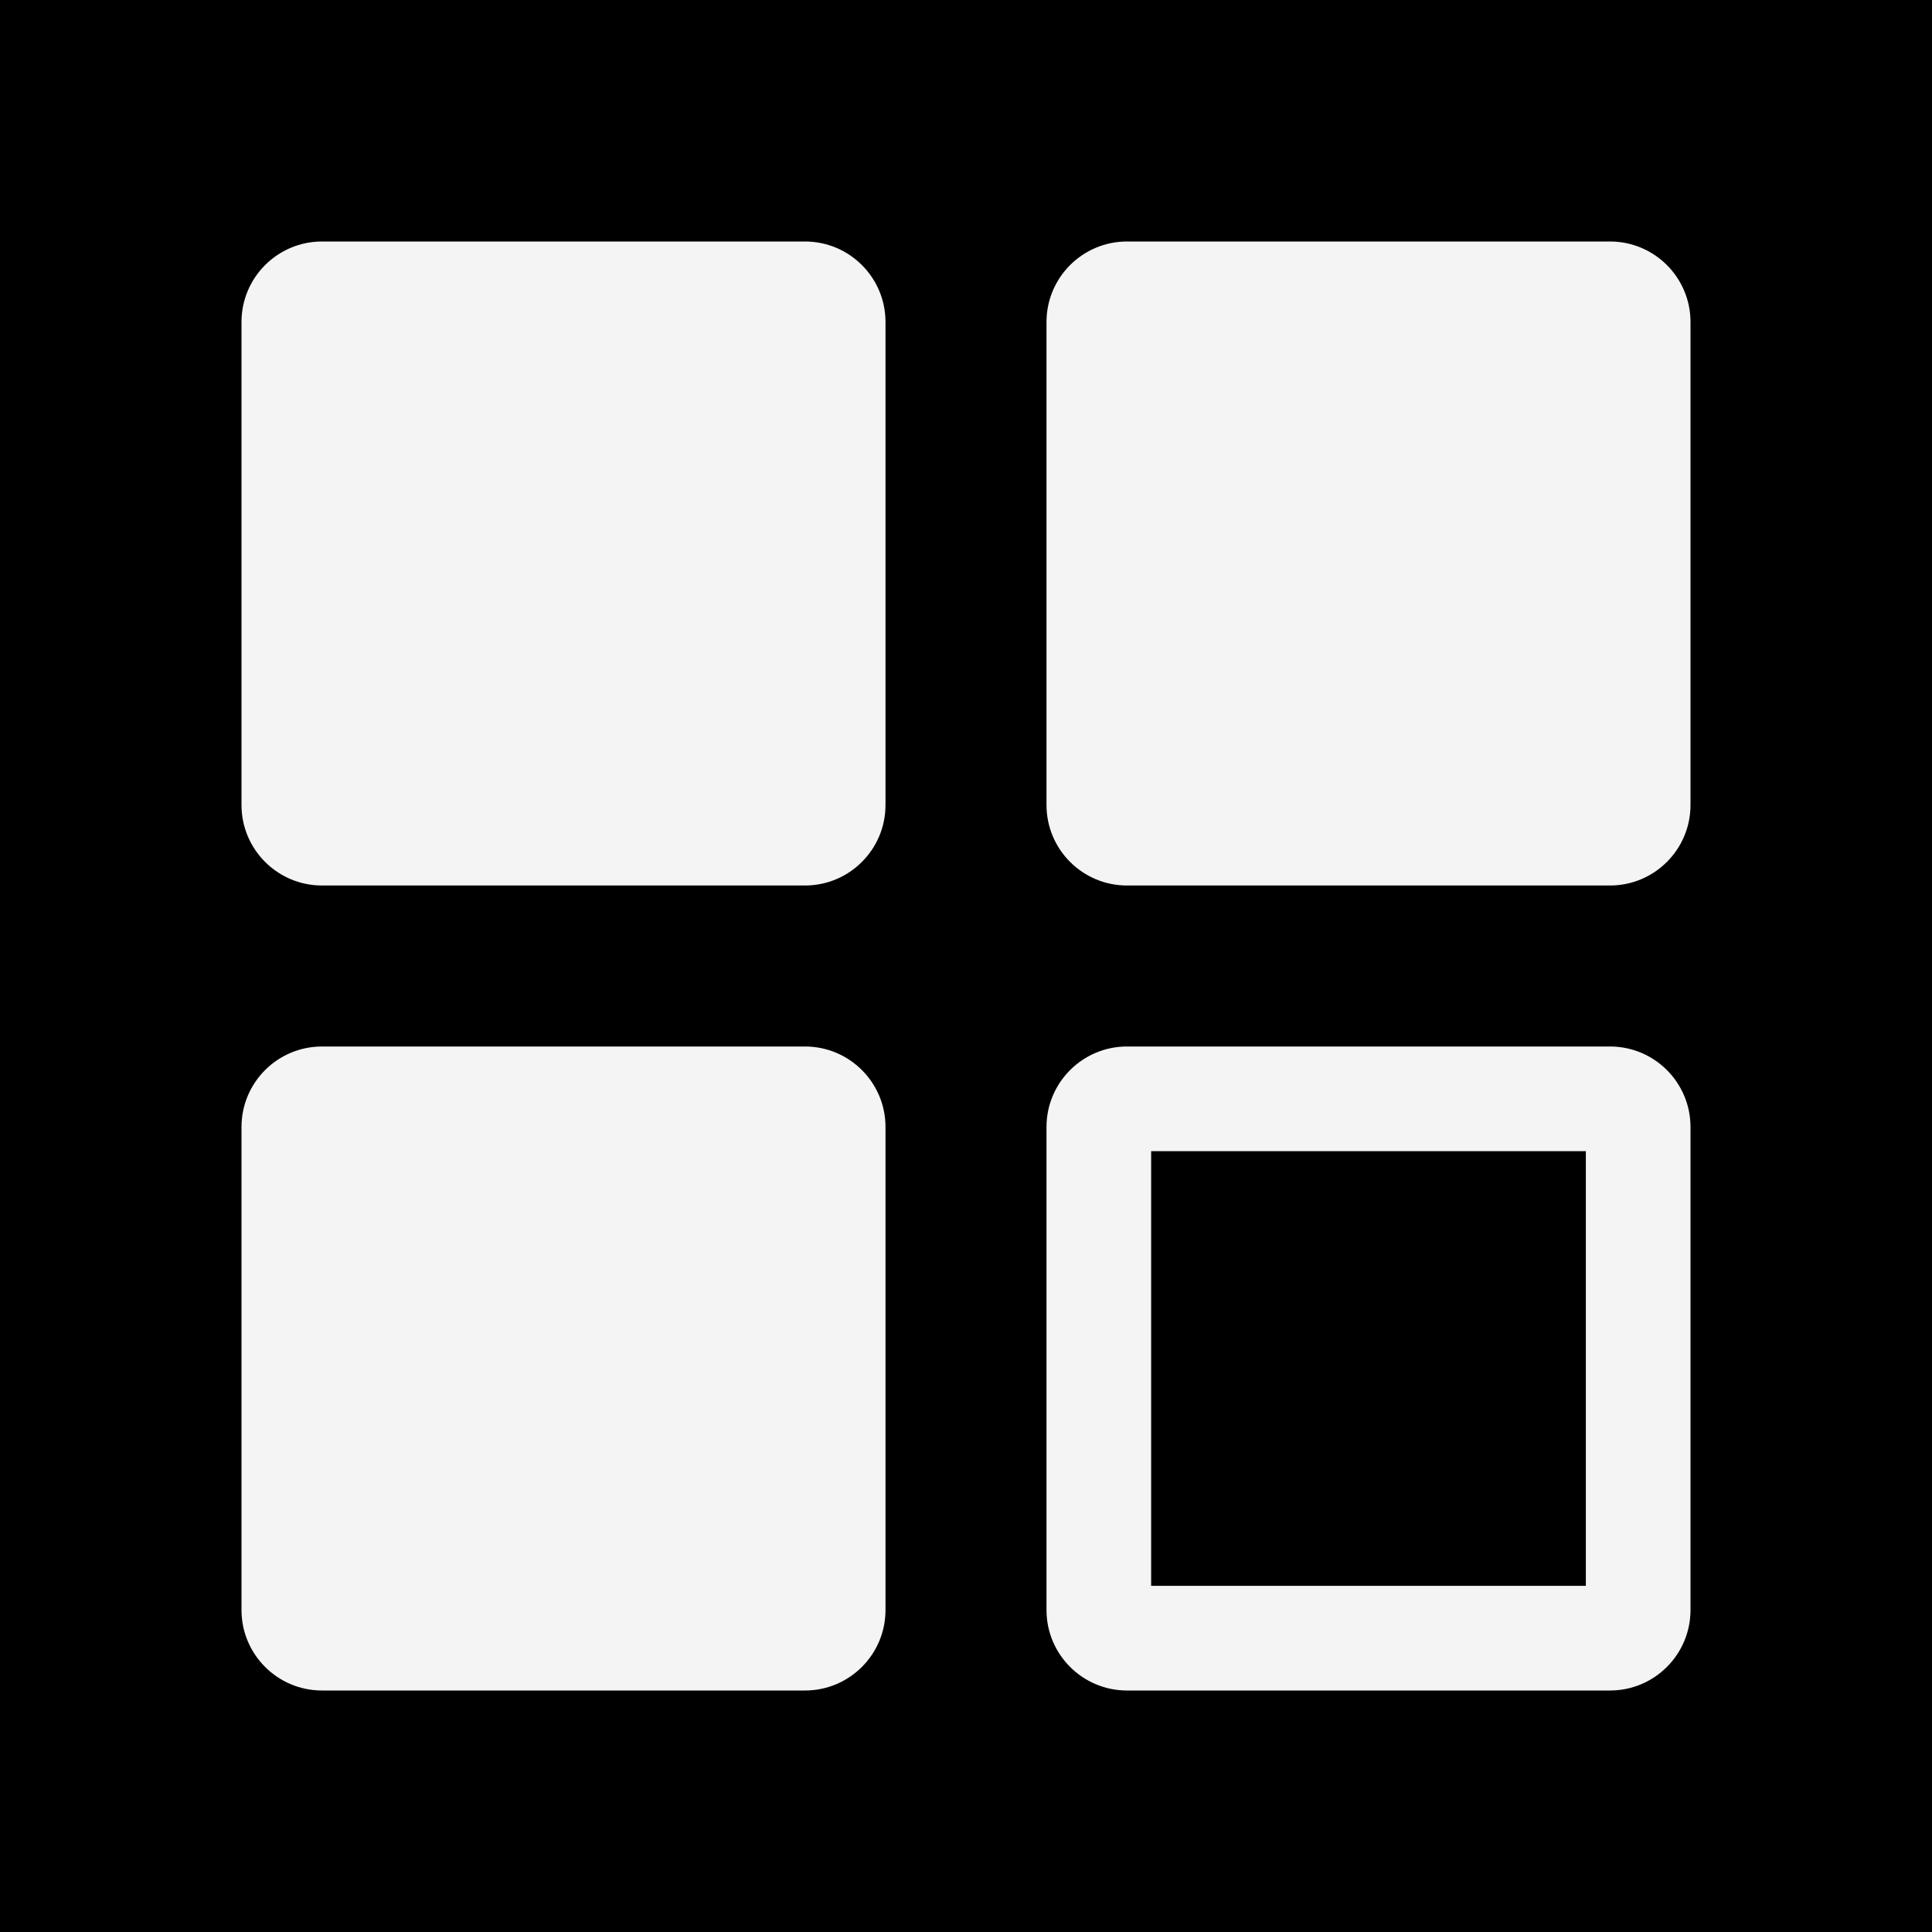
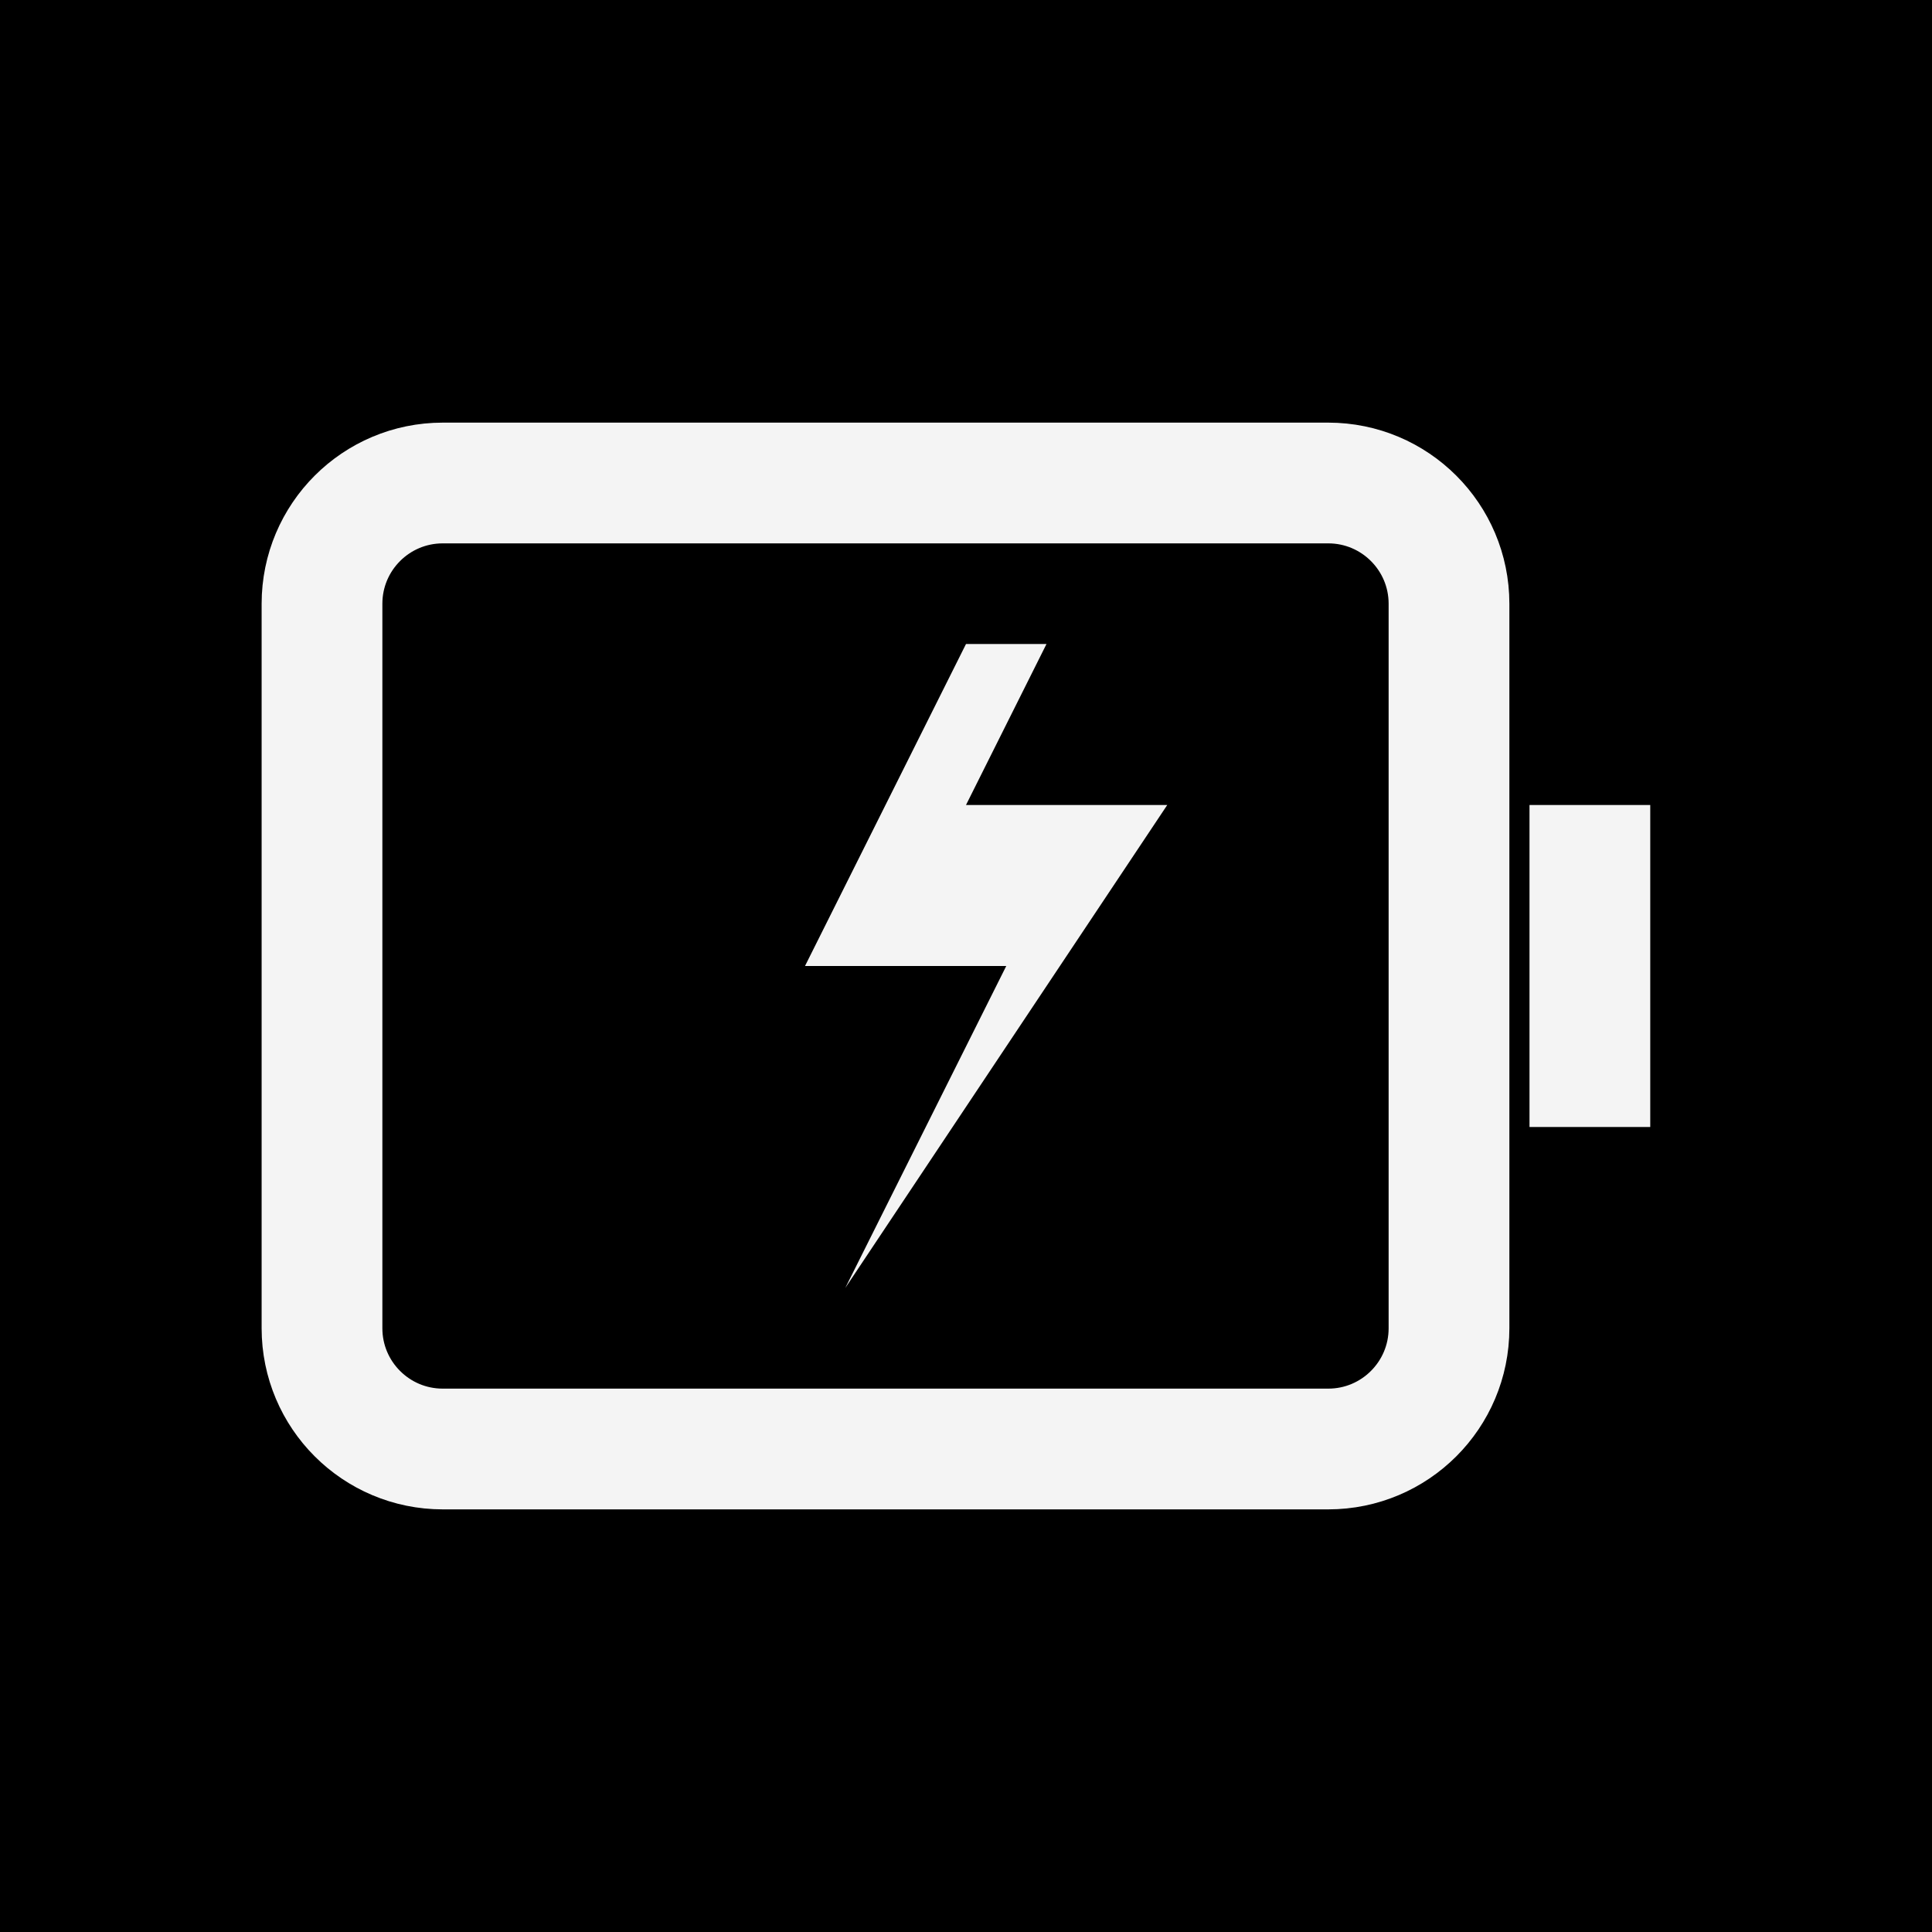
<svg xmlns="http://www.w3.org/2000/svg" width="24" height="24" viewBox="0 0 24 24" fill="none">
  <rect width="24" height="24" fill="#000000" />
-   <path d="M3 4C3 3.448 3.448 3 4 3H10C10.552 3 11 3.448 11 4V10C11 10.552 10.552 11 10 11H4C3.448 11 3 10.552 3 10V4Z" fill="#F4F4F4" />
-   <path d="M3 14C3 13.448 3.448 13 4 13H10C10.552 13 11 13.448 11 14V20C11 20.552 10.552 21 10 21H4C3.448 21 3 20.552 3 20V14Z" fill="#F4F4F4" />
-   <path d="M13 4C13 3.448 13.448 3 14 3H20C20.552 3 21 3.448 21 4V10C21 10.552 20.552 11 20 11H14C13.448 11 13 10.552 13 10V4Z" fill="#F4F4F4" />
-   <path fill-rule="evenodd" clip-rule="evenodd" d="M14.3 14.3V19.7H19.7V14.3H14.3ZM14 13C13.448 13 13 13.448 13 14V20C13 20.552 13.448 21 14 21H20C20.552 21 21 20.552 21 20V14C21 13.448 20.552 13 20 13H14Z" fill="#F4F4F4" />
+   <rect x="4" y="6" width="14" height="12" rx="1.5" fill="none" stroke="#F4F4F4" stroke-width="1.5" />
+   <rect x="19" y="10" width="1.5" height="4" fill="#F4F4F4" />
+   <path d="M12 8L10 12H12.5L10.5 16L14.5 10H12L13 8Z" fill="#F4F4F4" />
</svg>
